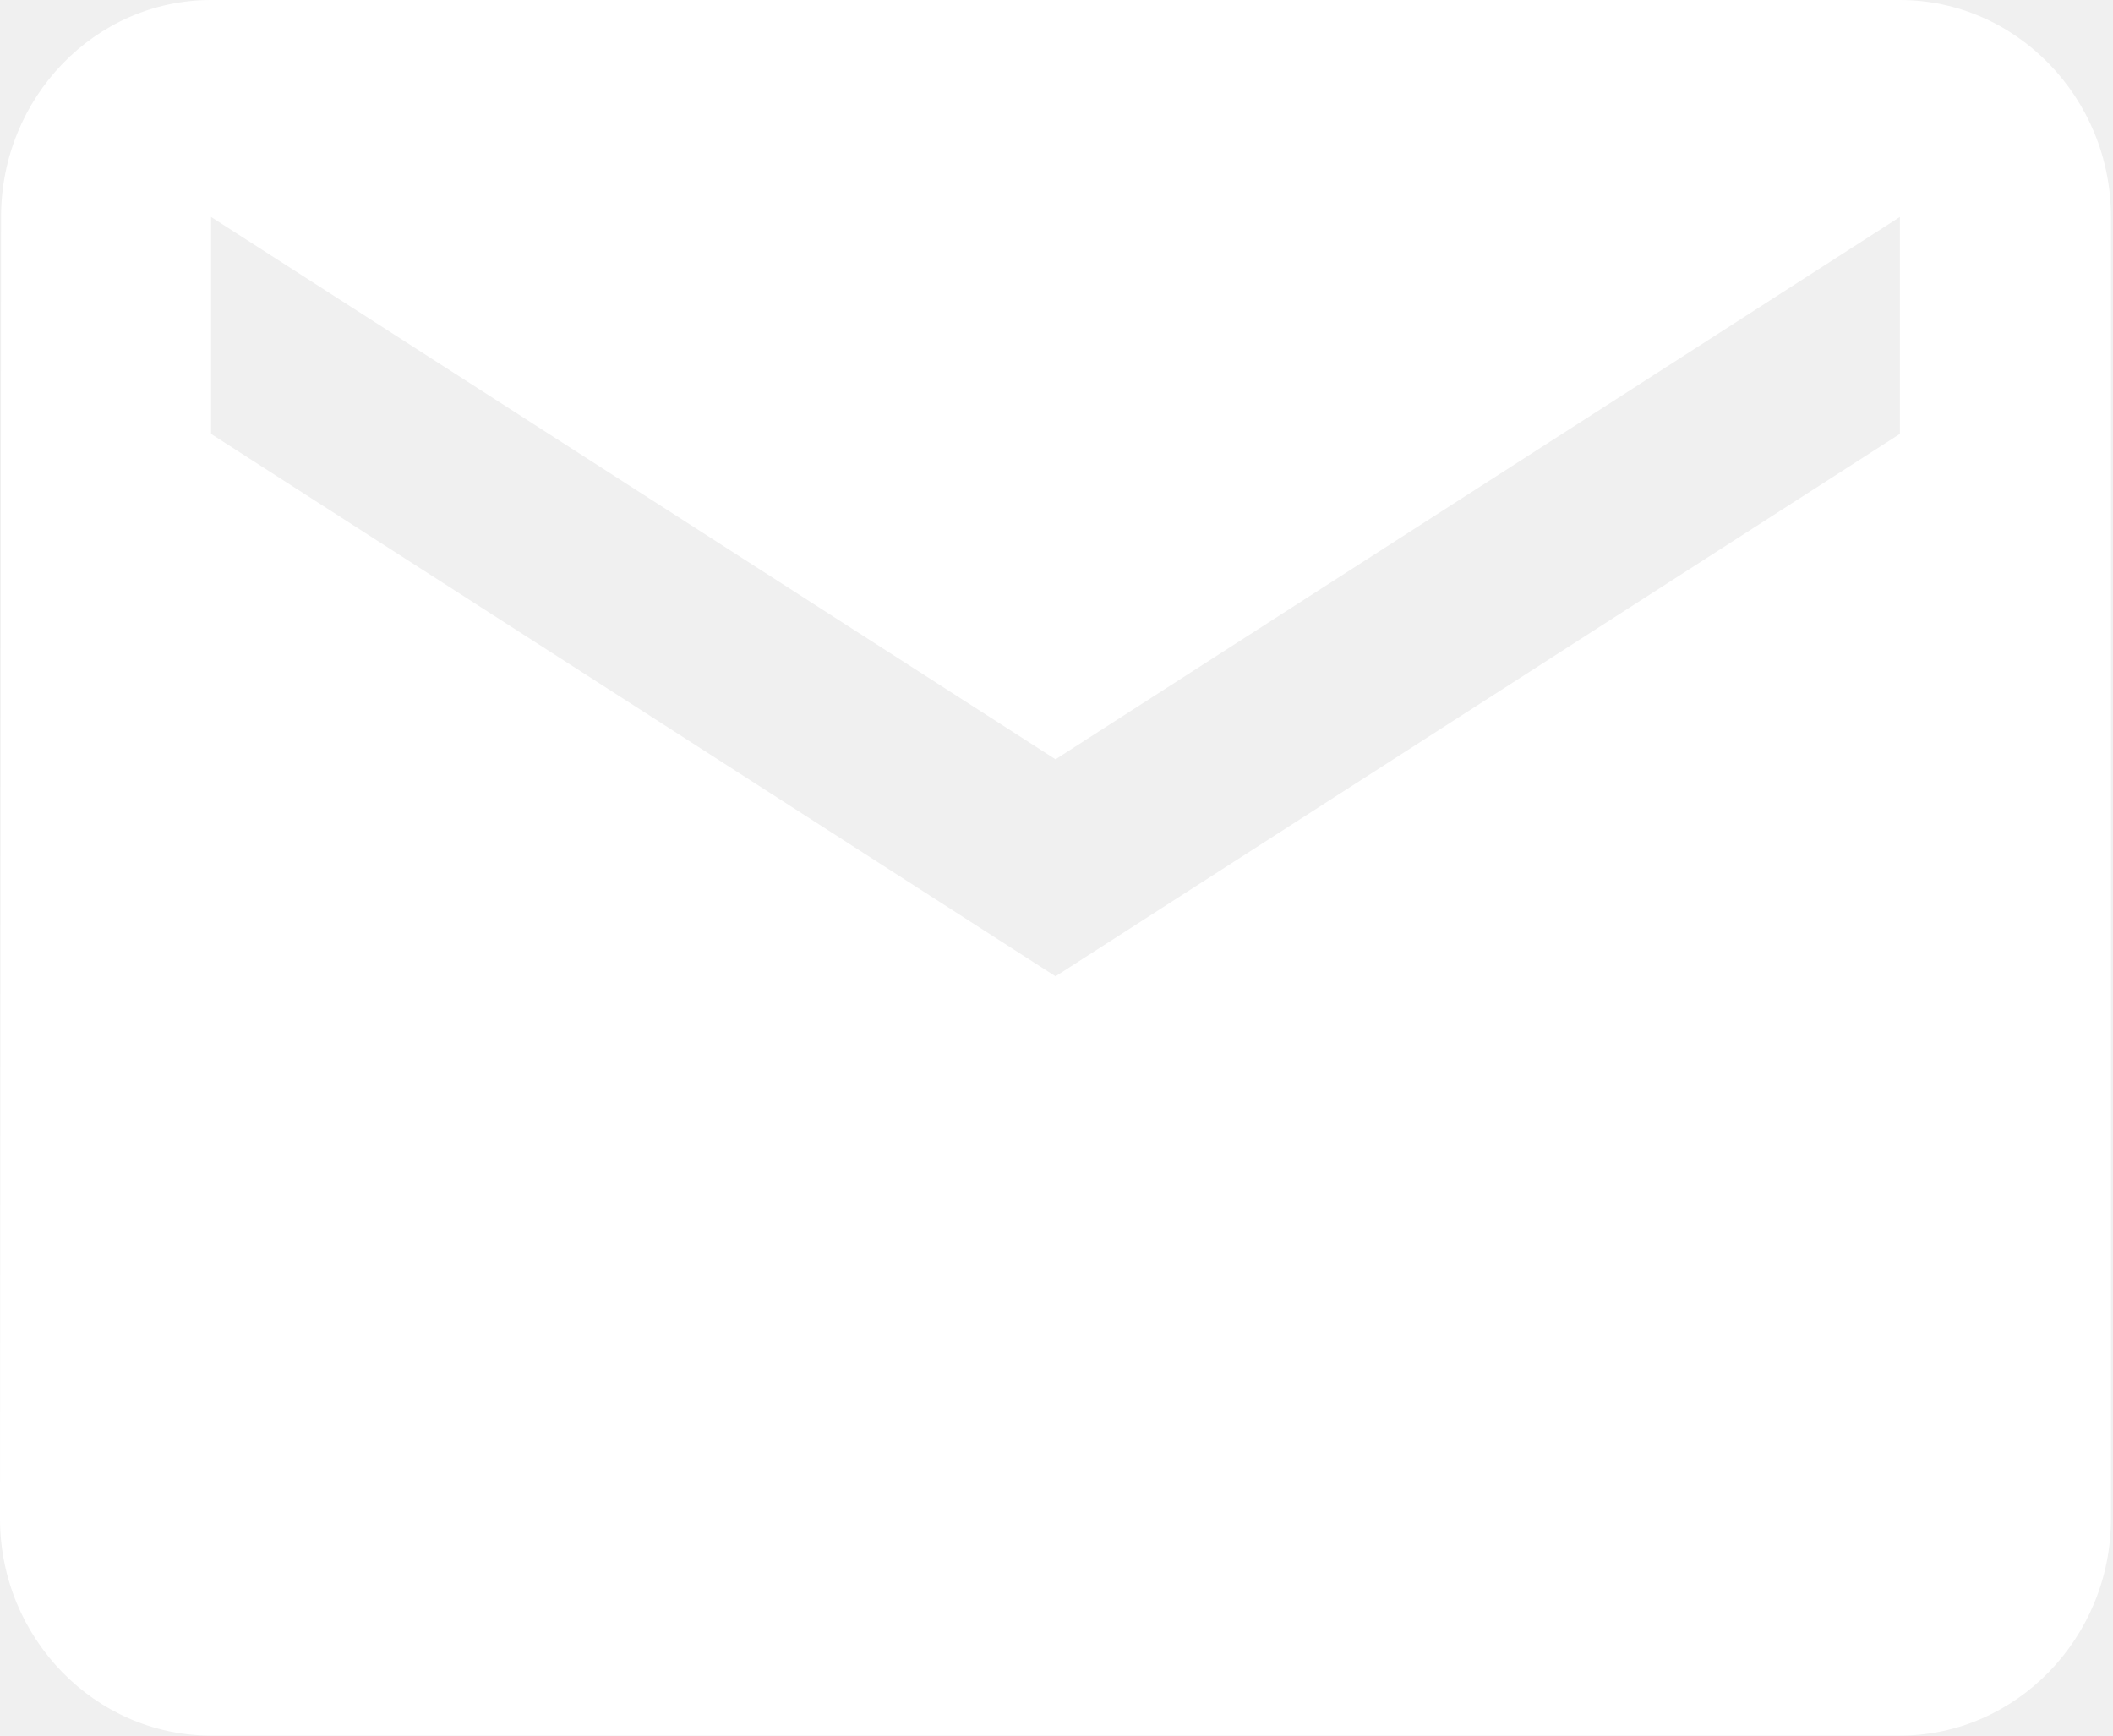
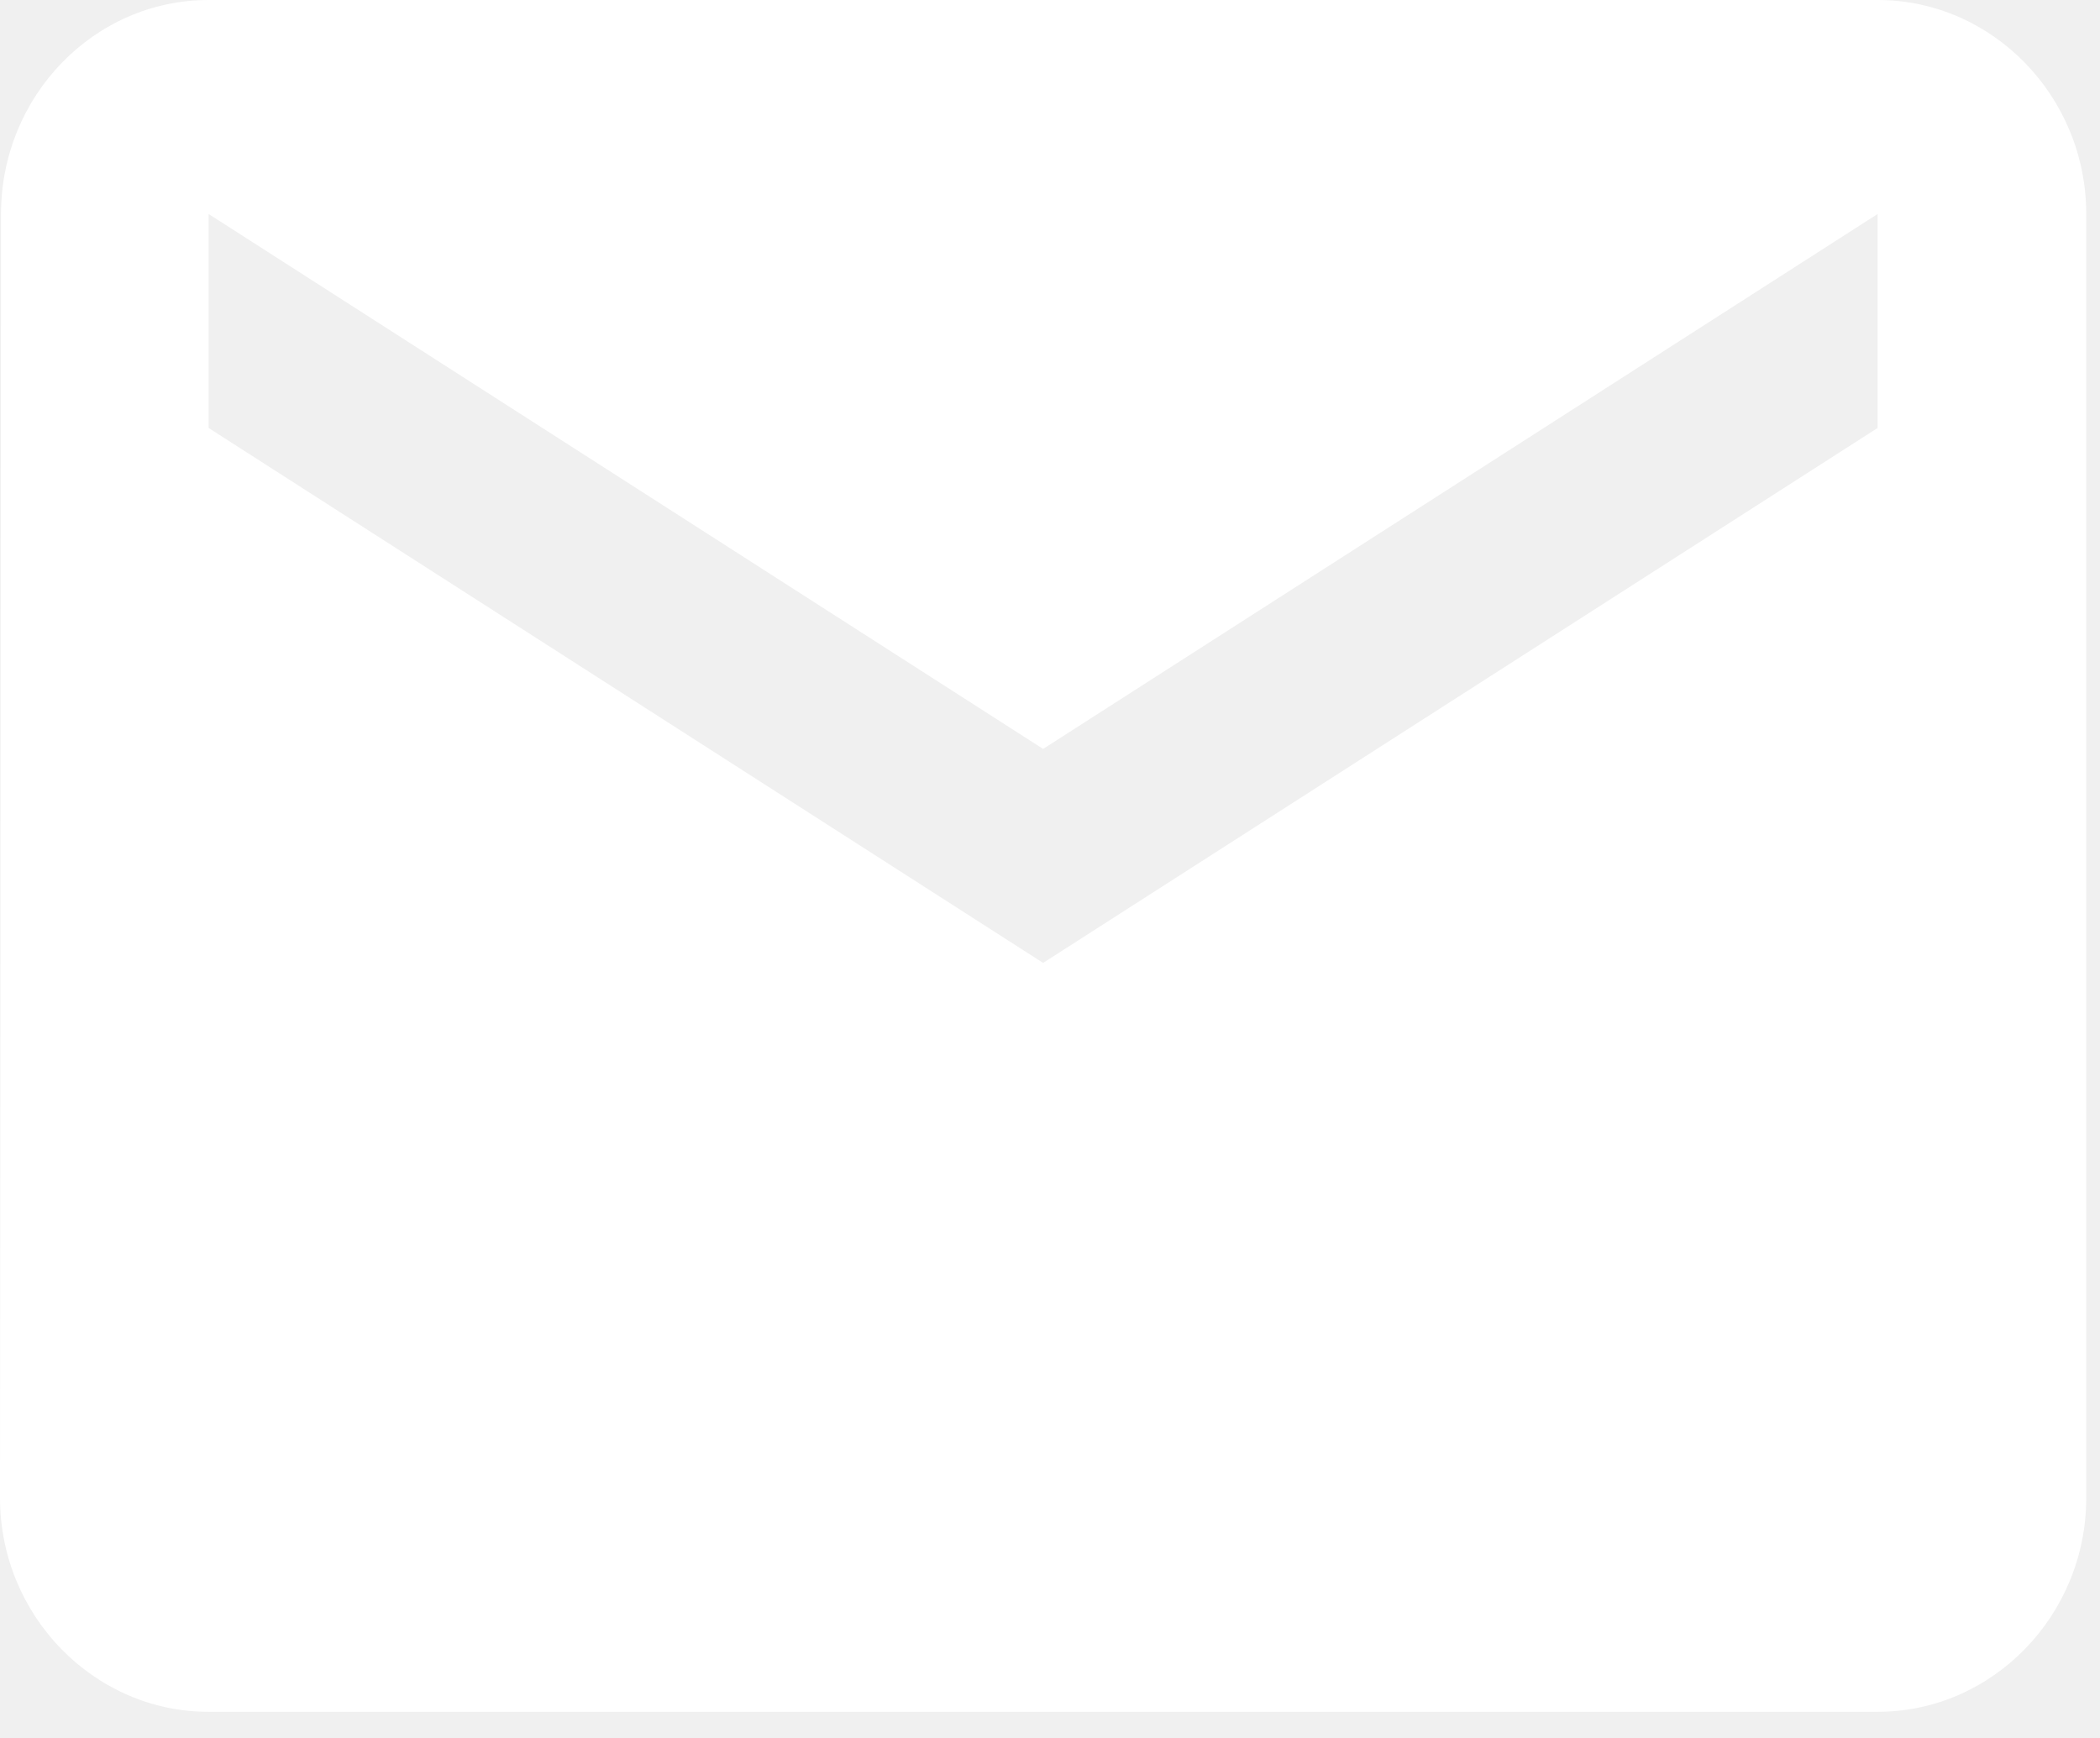
- <svg xmlns="http://www.w3.org/2000/svg" width="28" height="23" viewBox="0 0 28 23" fill="none">
-   <path d="M25.176 0H2.797C1.259 0 0.014 1.294 0.014 2.875L0 20.125C0 21.706 1.259 23 2.797 23H25.176C26.715 23 27.973 21.706 27.973 20.125V2.875C27.973 1.294 26.715 0 25.176 0ZM25.176 5.75L13.987 12.938L2.797 5.75V2.875L13.987 10.062L25.176 2.875V5.75Z" fill="white" />
+ <svg xmlns="http://www.w3.org/2000/svg" width="29" height="24" viewBox="0 0 29 24" fill="none">
+   <path d="M25.929 0H2.881C1.296 0 0.014 1.33 0.014 2.955L0 20.684C0 22.309 1.296 23.639 2.881 23.639H25.929C27.514 23.639 28.81 22.309 28.81 20.684V2.955C28.81 1.33 27.514 0 25.929 0ZM25.929 5.91L14.405 13.297L2.881 5.91V2.955L14.405 10.342L25.929 2.955V5.91Z" fill="white" />
</svg>
